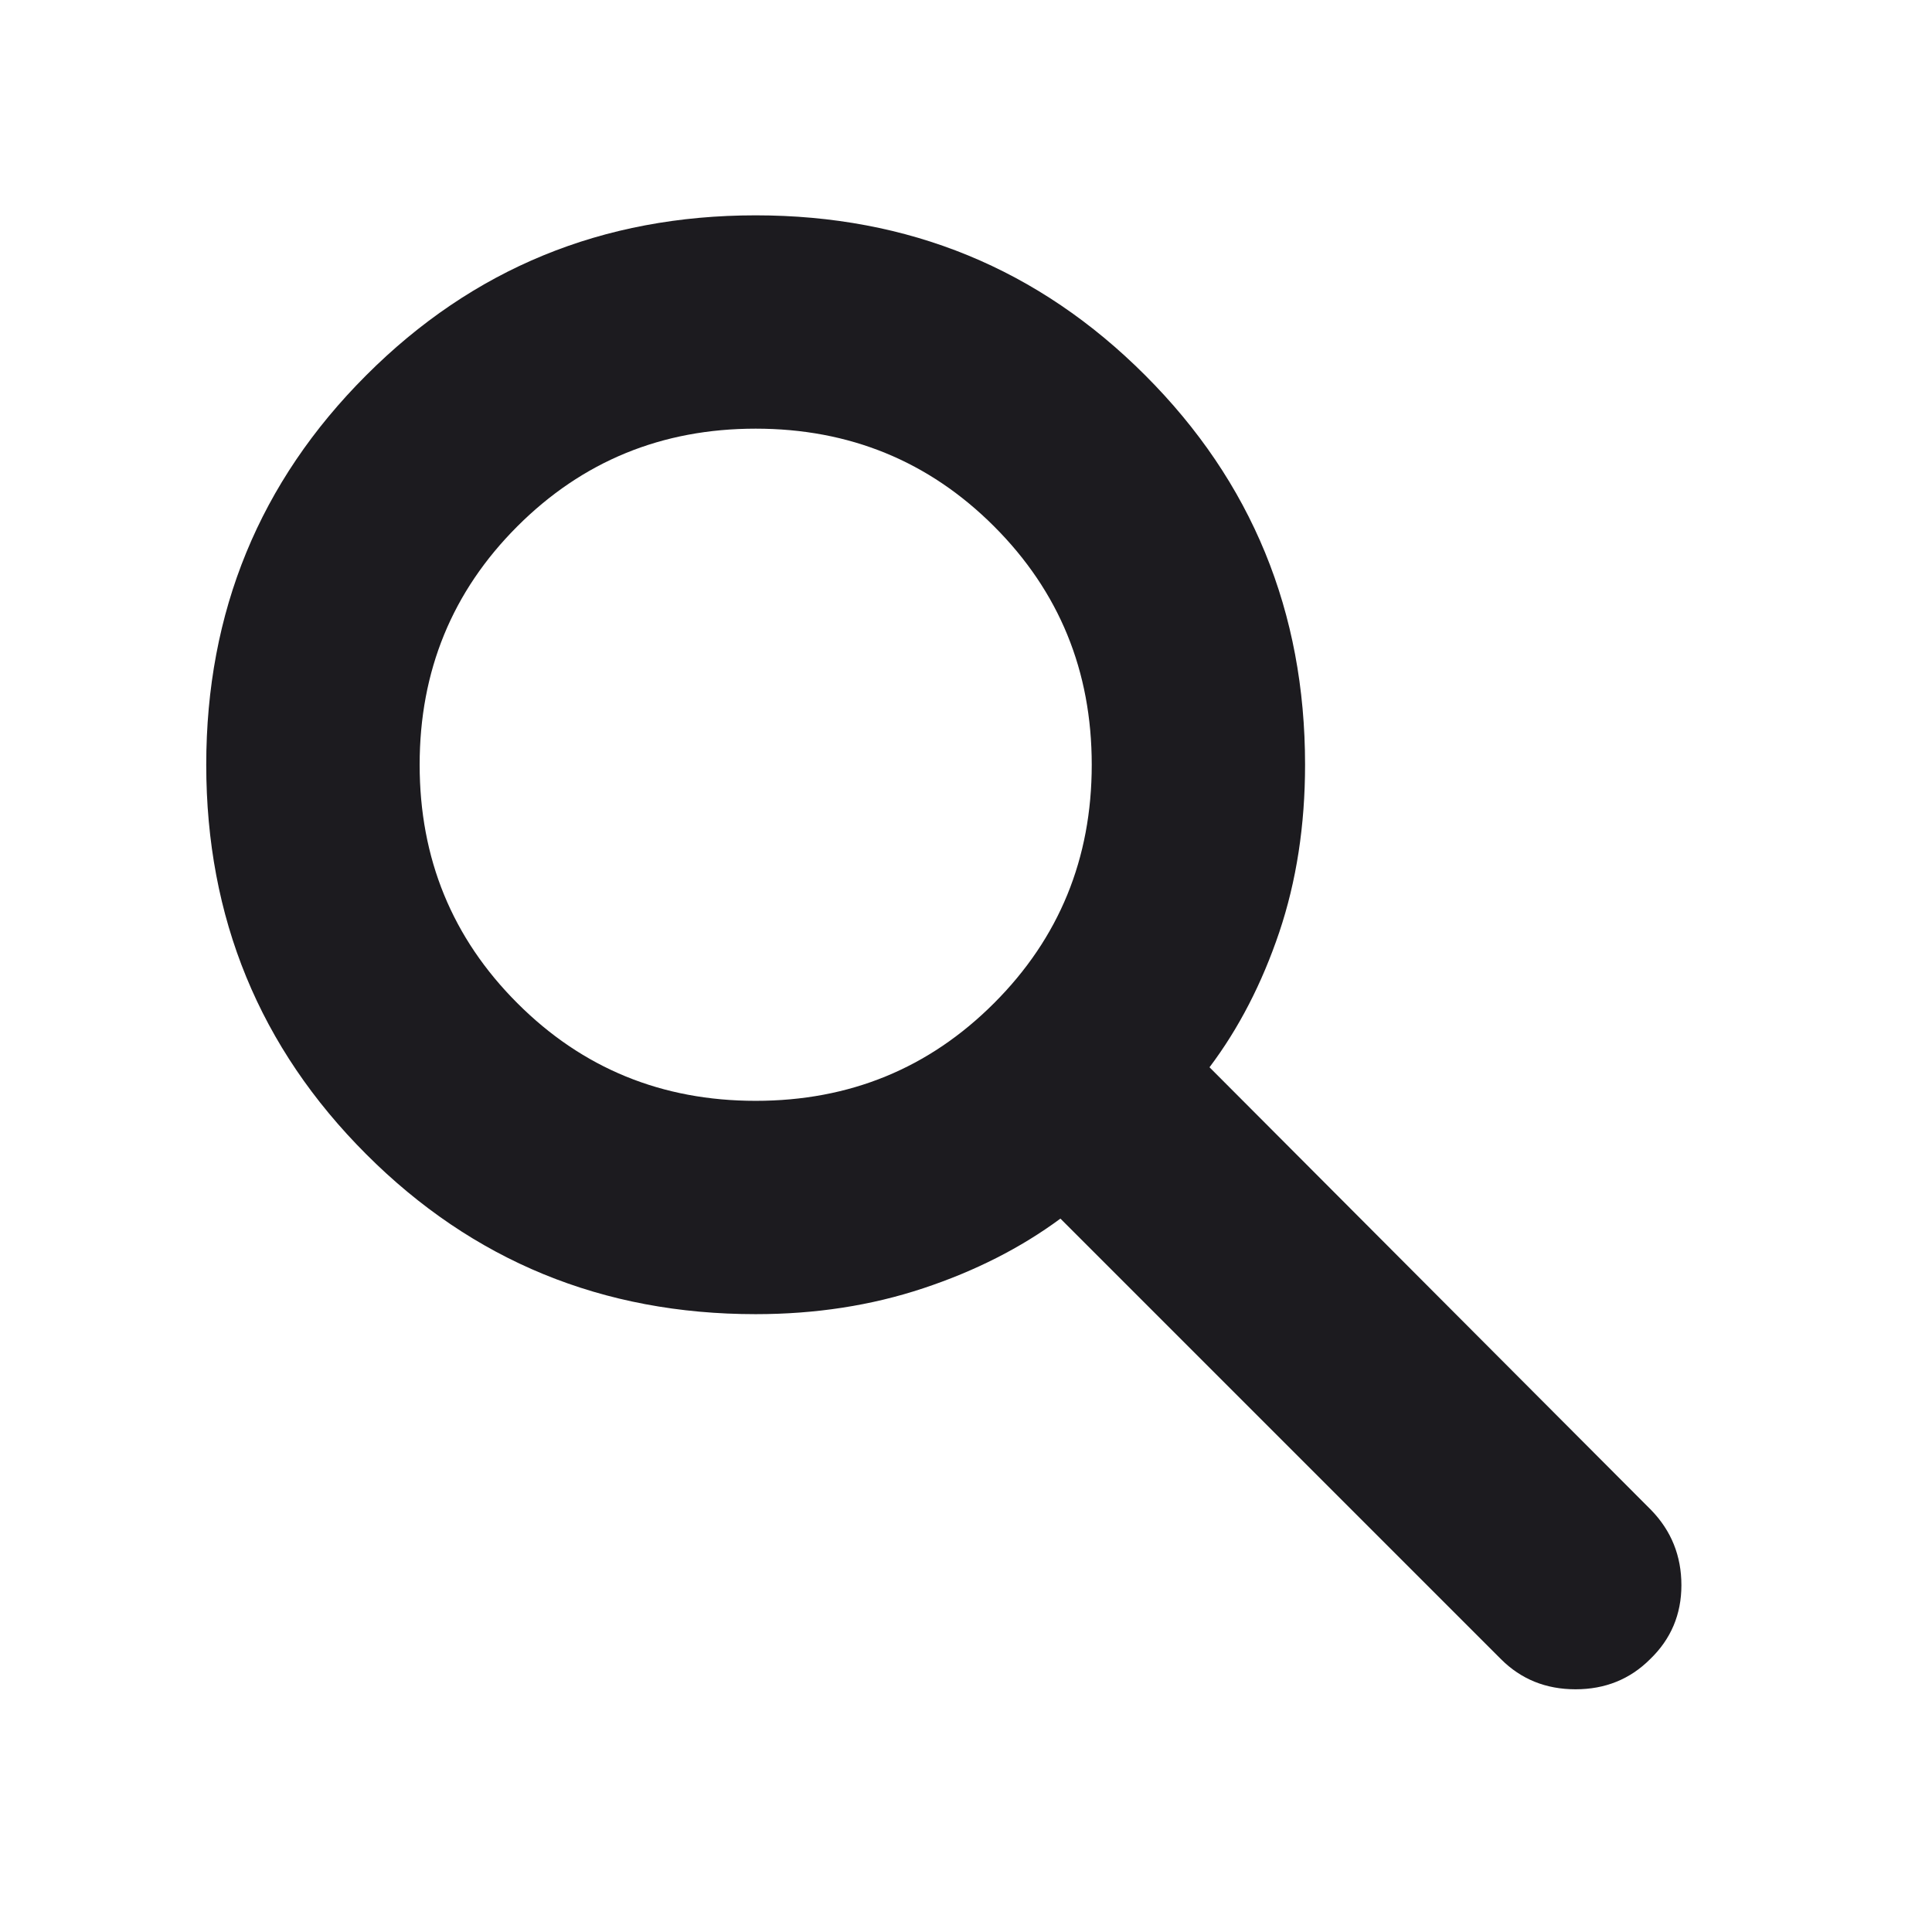
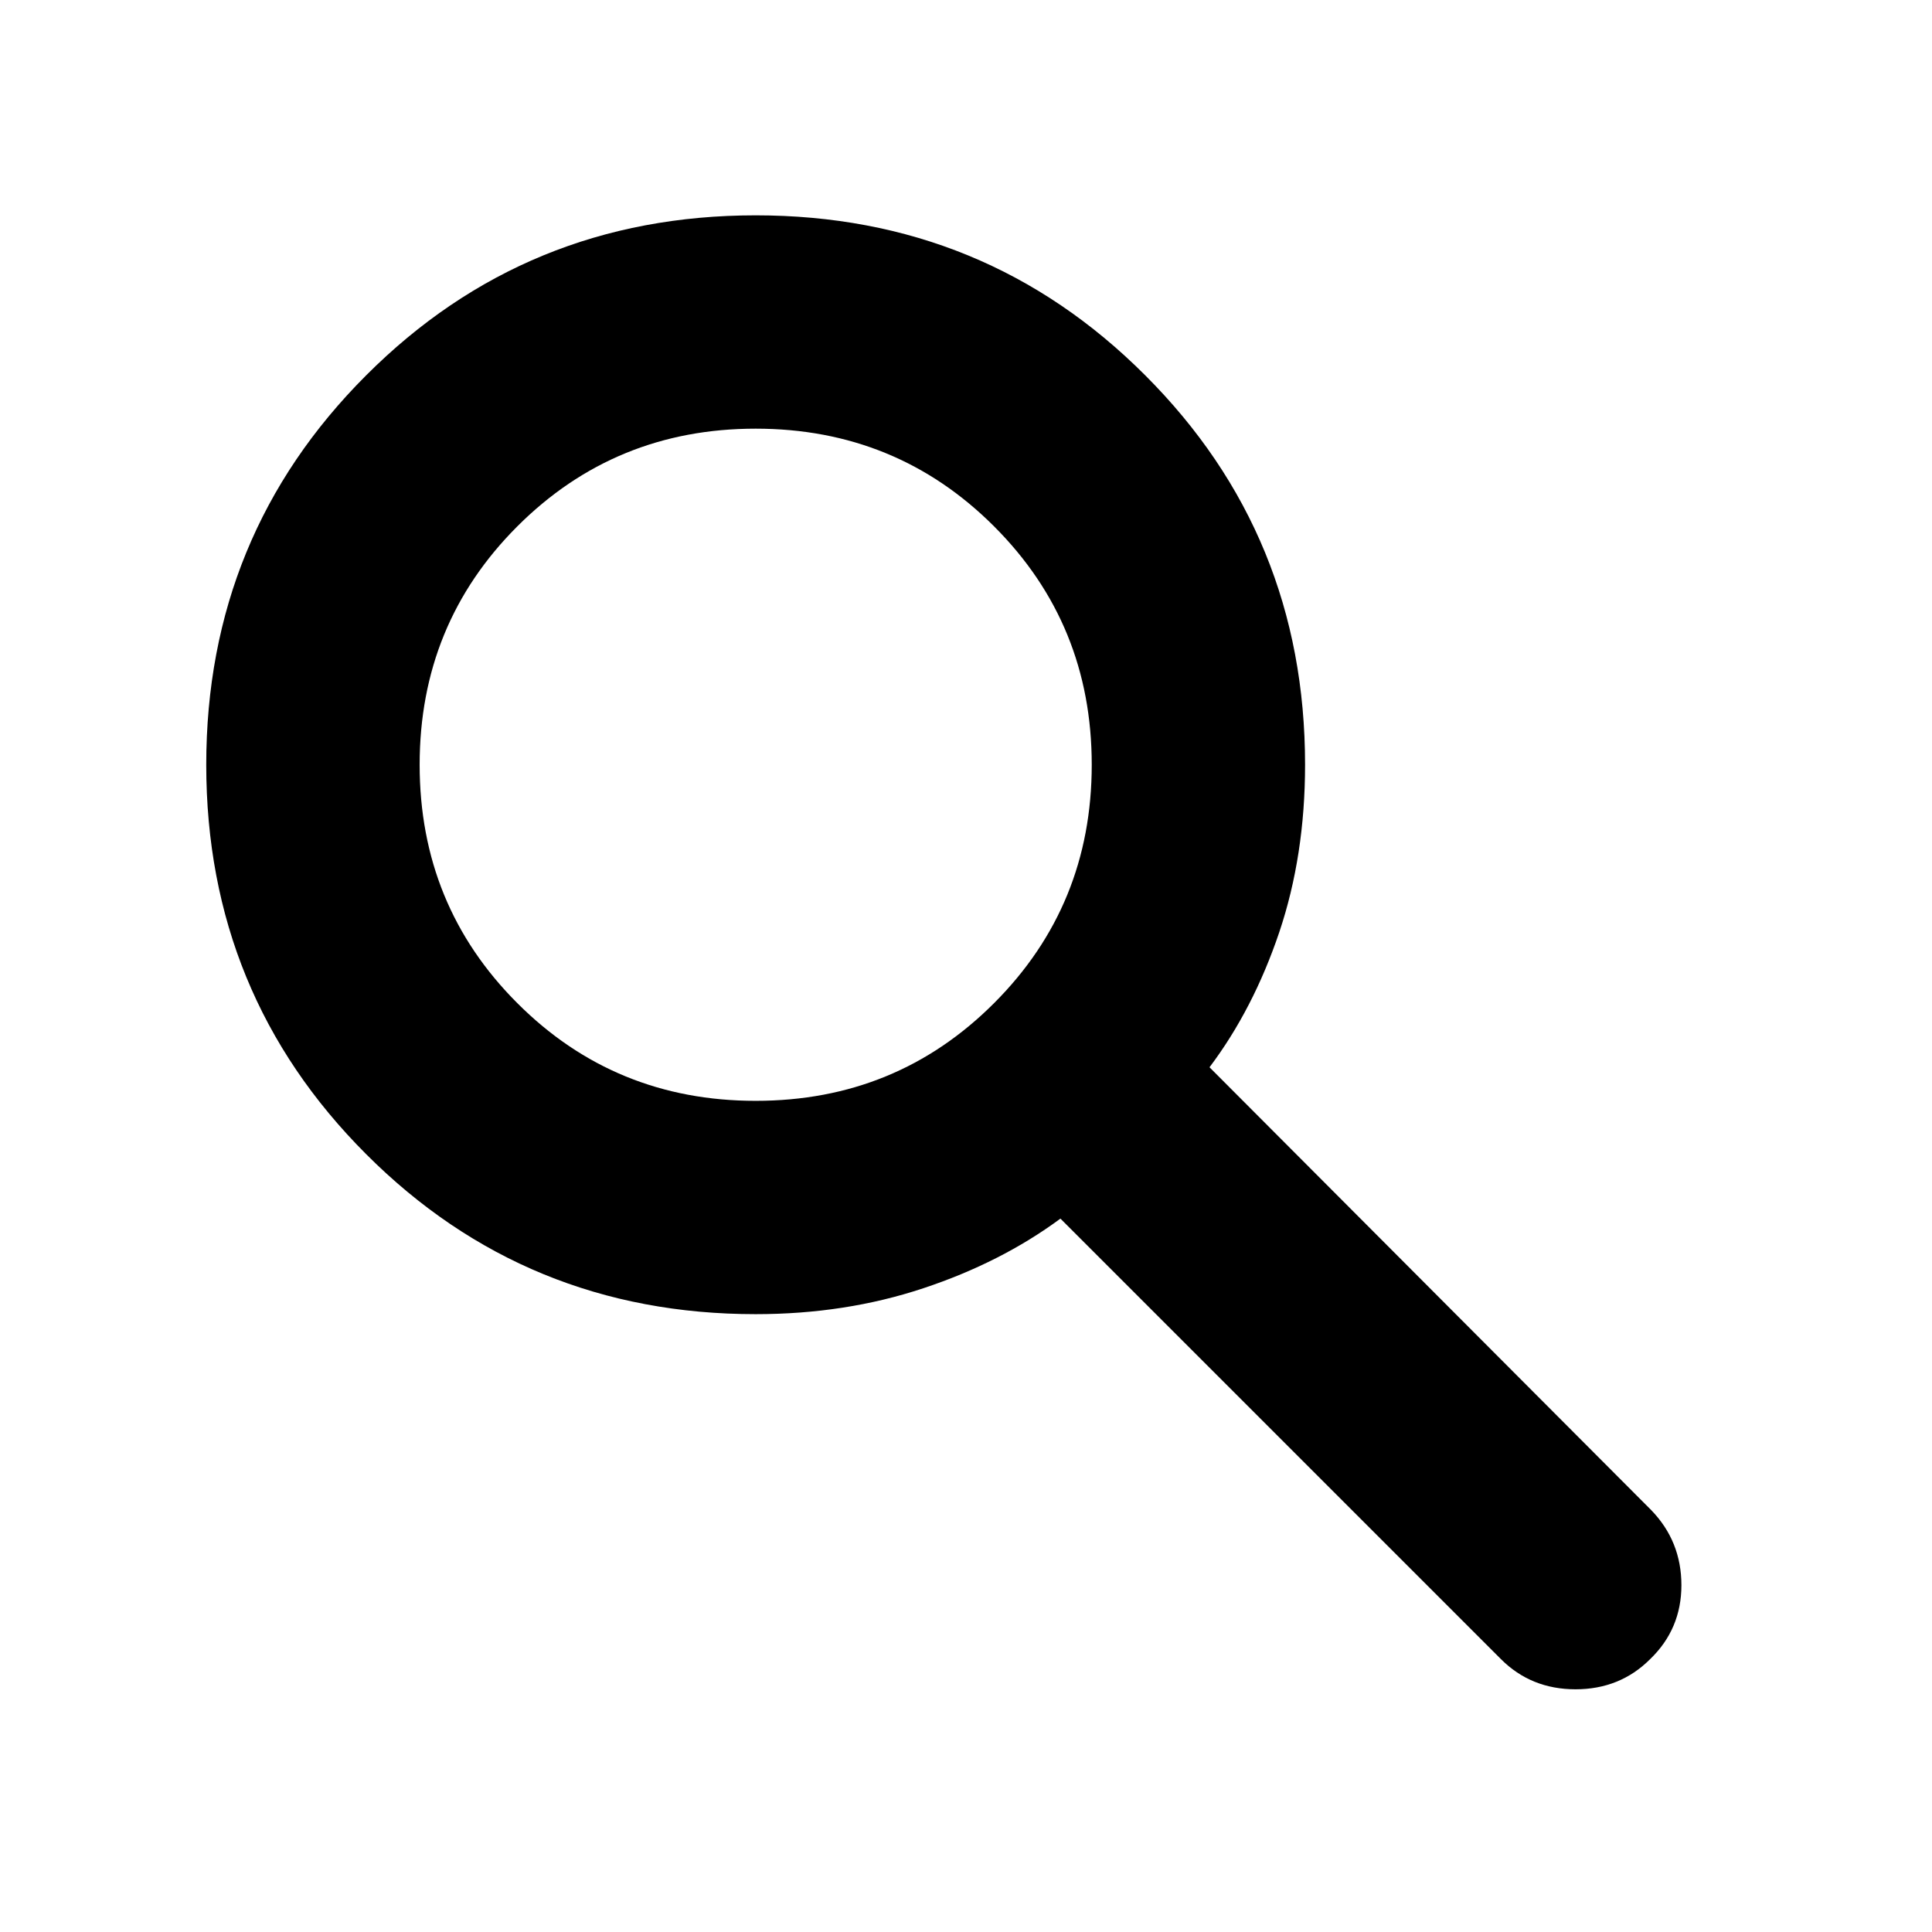
<svg xmlns="http://www.w3.org/2000/svg" width="24" height="24" viewBox="0 0 24 24" fill="none">
  <mask id="mask0_1024_872" style="mask-type:alpha" maskUnits="userSpaceOnUse" x="0" y="0" width="24" height="24">
    <rect width="24" height="24" fill="#D9D9D9" />
  </mask>
  <g mask="url(#mask0_1024_872)">
-     <path d="M9.387 16.325C7.486 16.325 5.873 15.663 4.549 14.338C3.225 13.014 2.562 11.402 2.562 9.5C2.562 7.599 3.225 5.986 4.549 4.662C5.873 3.337 7.486 2.675 9.387 2.675C11.289 2.675 12.902 3.337 14.226 4.662C15.55 5.986 16.212 7.599 16.212 9.5C16.212 10.252 16.105 10.946 15.891 11.582C15.676 12.218 15.388 12.776 15.025 13.258L20.512 18.759C20.762 19.017 20.887 19.328 20.887 19.692C20.887 20.055 20.757 20.362 20.498 20.611C20.249 20.86 19.94 20.985 19.572 20.985C19.204 20.985 18.895 20.86 18.646 20.611L13.173 15.138C12.683 15.5 12.115 15.789 11.47 16.003C10.824 16.218 10.13 16.325 9.387 16.325ZM9.387 13.675C10.553 13.675 11.54 13.271 12.349 12.461C13.158 11.652 13.562 10.665 13.562 9.5C13.562 8.335 13.158 7.348 12.349 6.539C11.54 5.73 10.553 5.325 9.387 5.325C8.222 5.325 7.235 5.73 6.426 6.539C5.617 7.348 5.213 8.335 5.213 9.5C5.213 10.665 5.617 11.652 6.426 12.461C7.235 13.271 8.222 13.675 9.387 13.675Z" fill="#1C1B1F" />
+     <path d="M9.387 16.325C7.486 16.325 5.873 15.663 4.549 14.338C3.225 13.014 2.562 11.402 2.562 9.5C2.562 7.599 3.225 5.986 4.549 4.662C5.873 3.337 7.486 2.675 9.387 2.675C11.289 2.675 12.902 3.337 14.226 4.662C15.55 5.986 16.212 7.599 16.212 9.5C16.212 10.252 16.105 10.946 15.891 11.582C15.676 12.218 15.388 12.776 15.025 13.258L20.512 18.759C20.762 19.017 20.887 19.328 20.887 19.692C20.887 20.055 20.757 20.362 20.498 20.611C20.249 20.86 19.94 20.985 19.572 20.985C19.204 20.985 18.895 20.86 18.646 20.611L13.173 15.138C12.683 15.5 12.115 15.789 11.47 16.003C10.824 16.218 10.13 16.325 9.387 16.325ZM9.387 13.675C10.553 13.675 11.54 13.271 12.349 12.461C13.158 11.652 13.562 10.665 13.562 9.5C13.562 8.335 13.158 7.348 12.349 6.539C11.54 5.73 10.553 5.325 9.387 5.325C8.222 5.325 7.235 5.73 6.426 6.539C5.617 7.348 5.213 8.335 5.213 9.5C5.213 10.665 5.617 11.652 6.426 12.461C7.235 13.271 8.222 13.675 9.387 13.675Z" fill="currentColor" />
  </g>
</svg>
